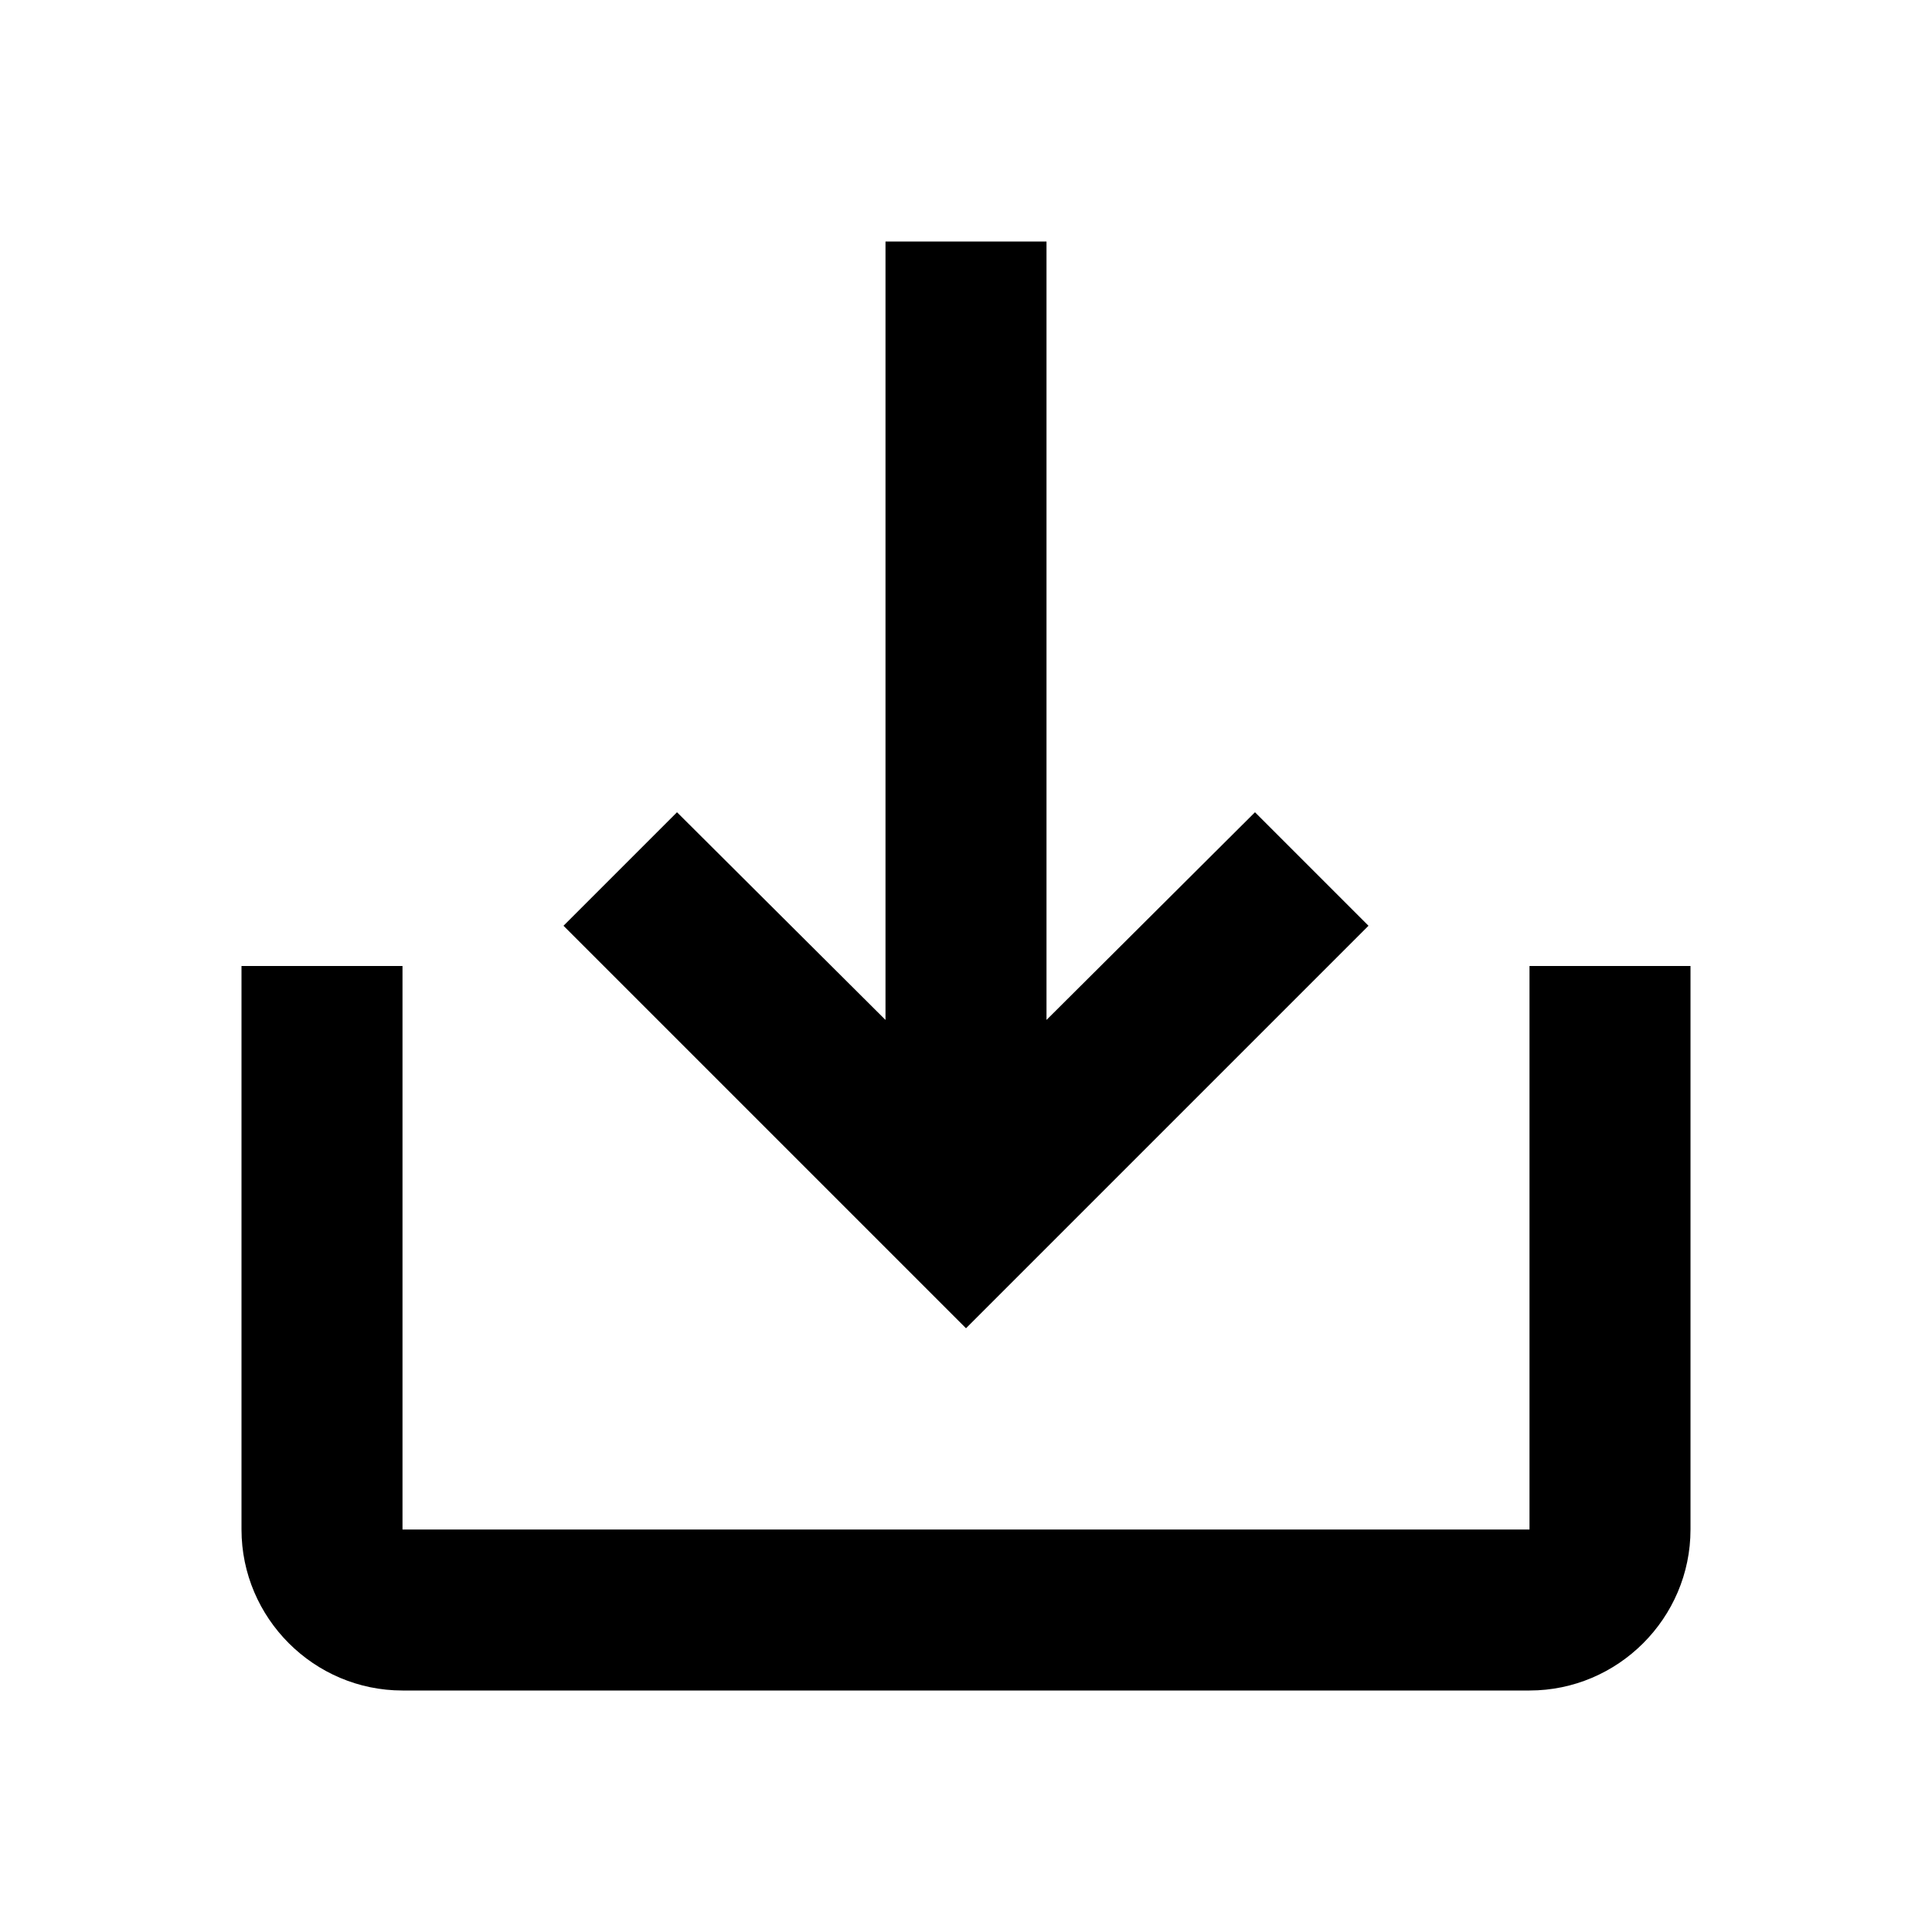
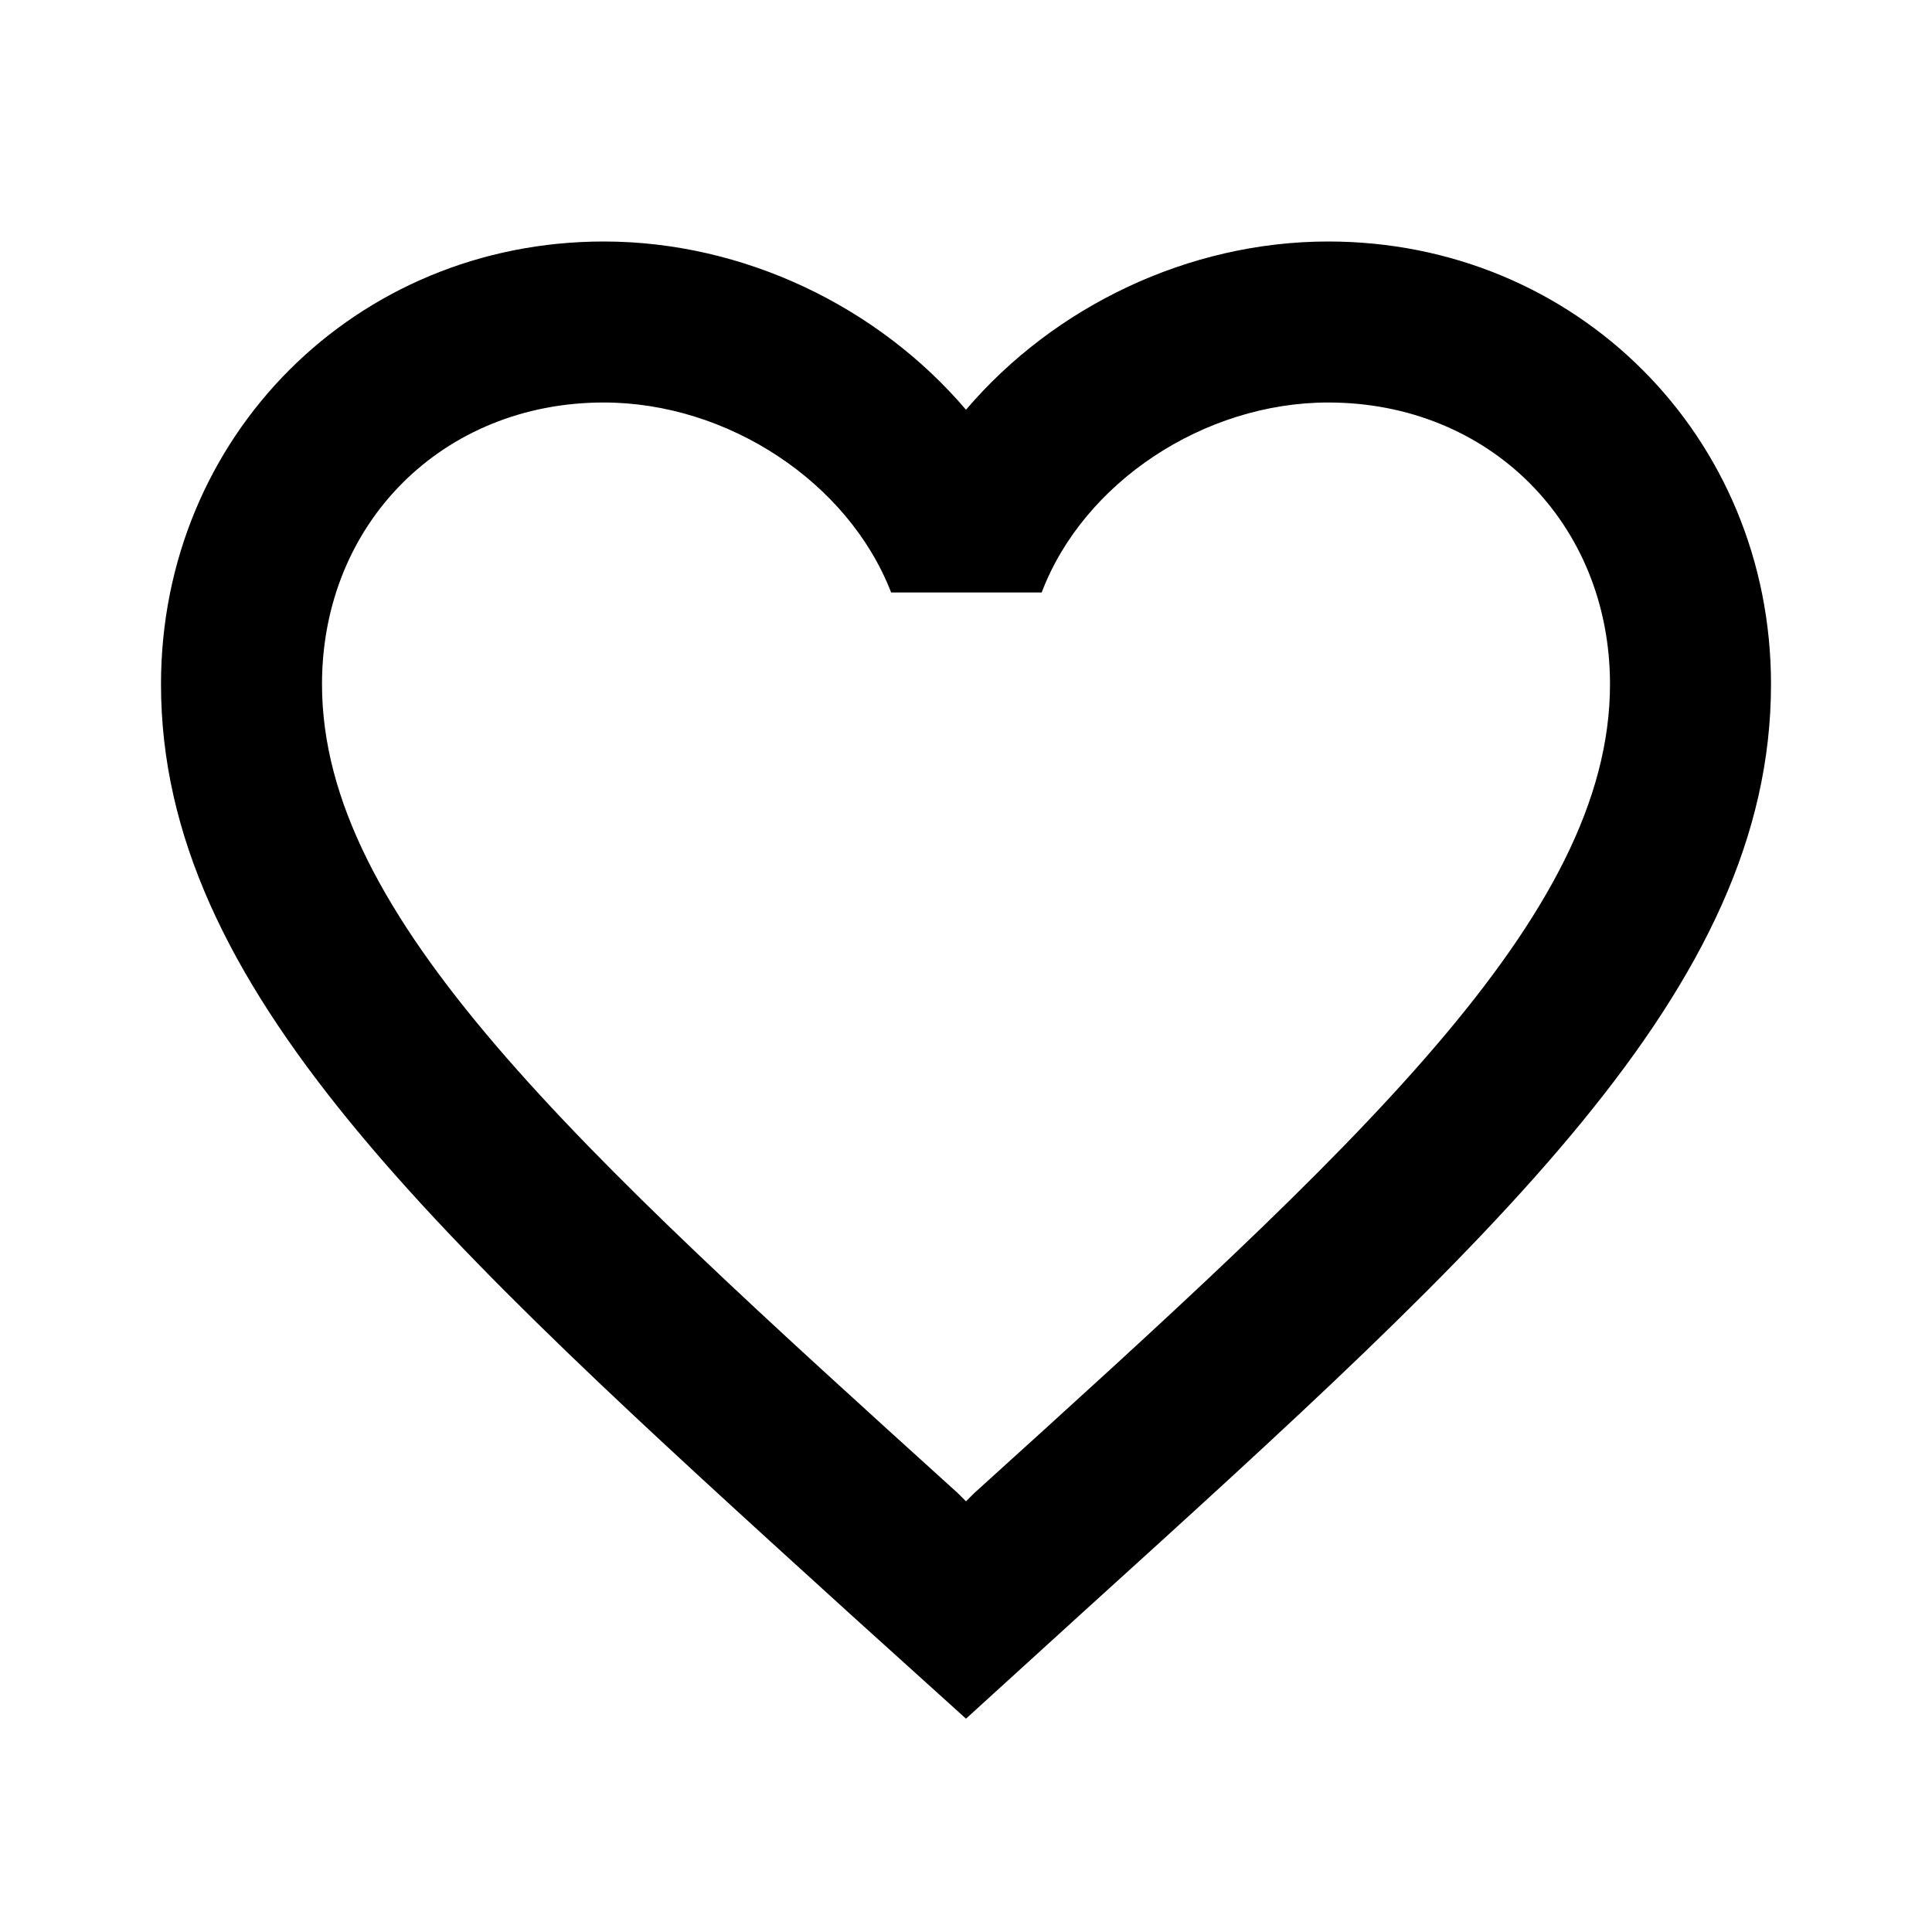
<svg xmlns="http://www.w3.org/2000/svg" width="24" height="24" viewBox="0 0 24 24">
-   <path d="M19 12v7H5v-7H3v7c0 1.1.9 2 2 2h14c1.1 0 2-.9 2-2v-7h-2zm-6 .67l2.59-2.58L17 11.5l-5 5-5-5 1.41-1.41L11 12.67V3h2z" />
-   <path fill="none" d="M0 0h24v24H0z" />
+   <path d="M0 0h24v24H0z" fill="none" />
+   <path d="M16.5 3c-1.74 0-3.41.81-4.5 2.09C10.91 3.81 9.24 3 7.5 3 4.42 3 2 5.42 2 8.5c0 3.78 3.4 6.86 8.55 11.54L12 21.35l1.45-1.32C18.6 15.36 22 12.28 22 8.5 22 5.42 19.58 3 16.5 3zm-4.4 15.55l-.1.1-.1-.1C7.14 14.24 4 11.39 4 8.5 4 6.5 5.5 5 7.5 5c1.54 0 3.04.99 3.57 2.36h1.87C13.46 5.99 14.96 5 16.5 5c2 0 3.5 1.5 3.5 3.5 0 2.89-3.14 5.74-7.9 10.05z" />
</svg>
